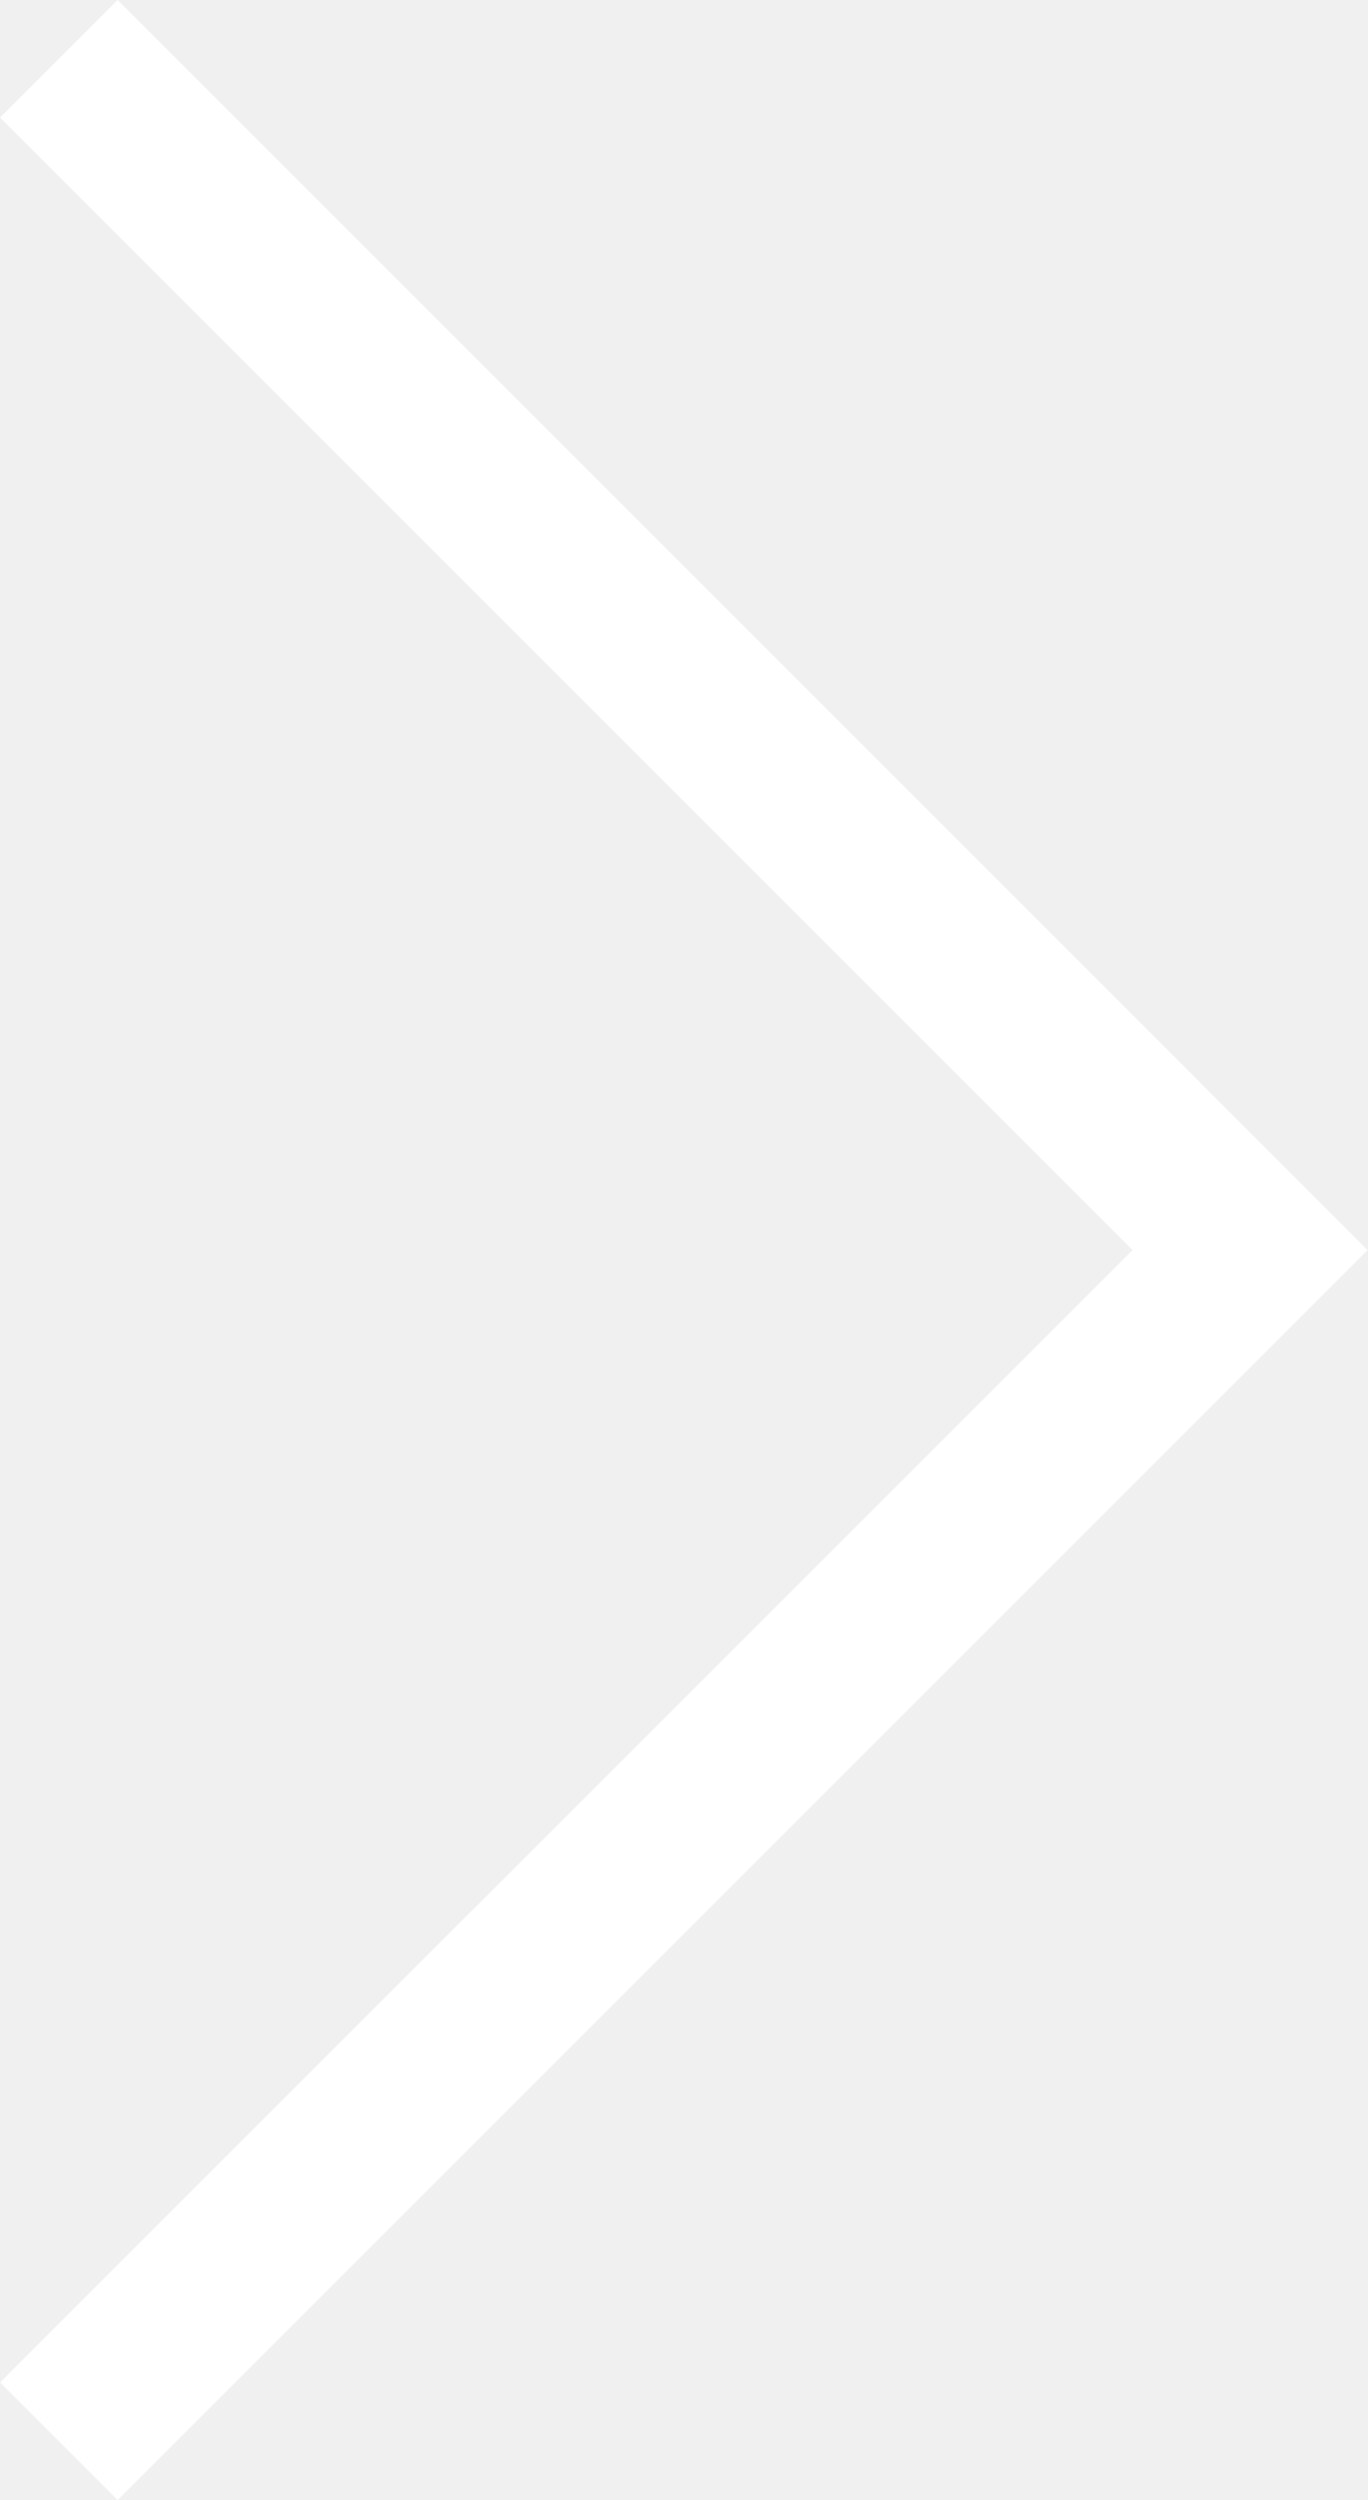
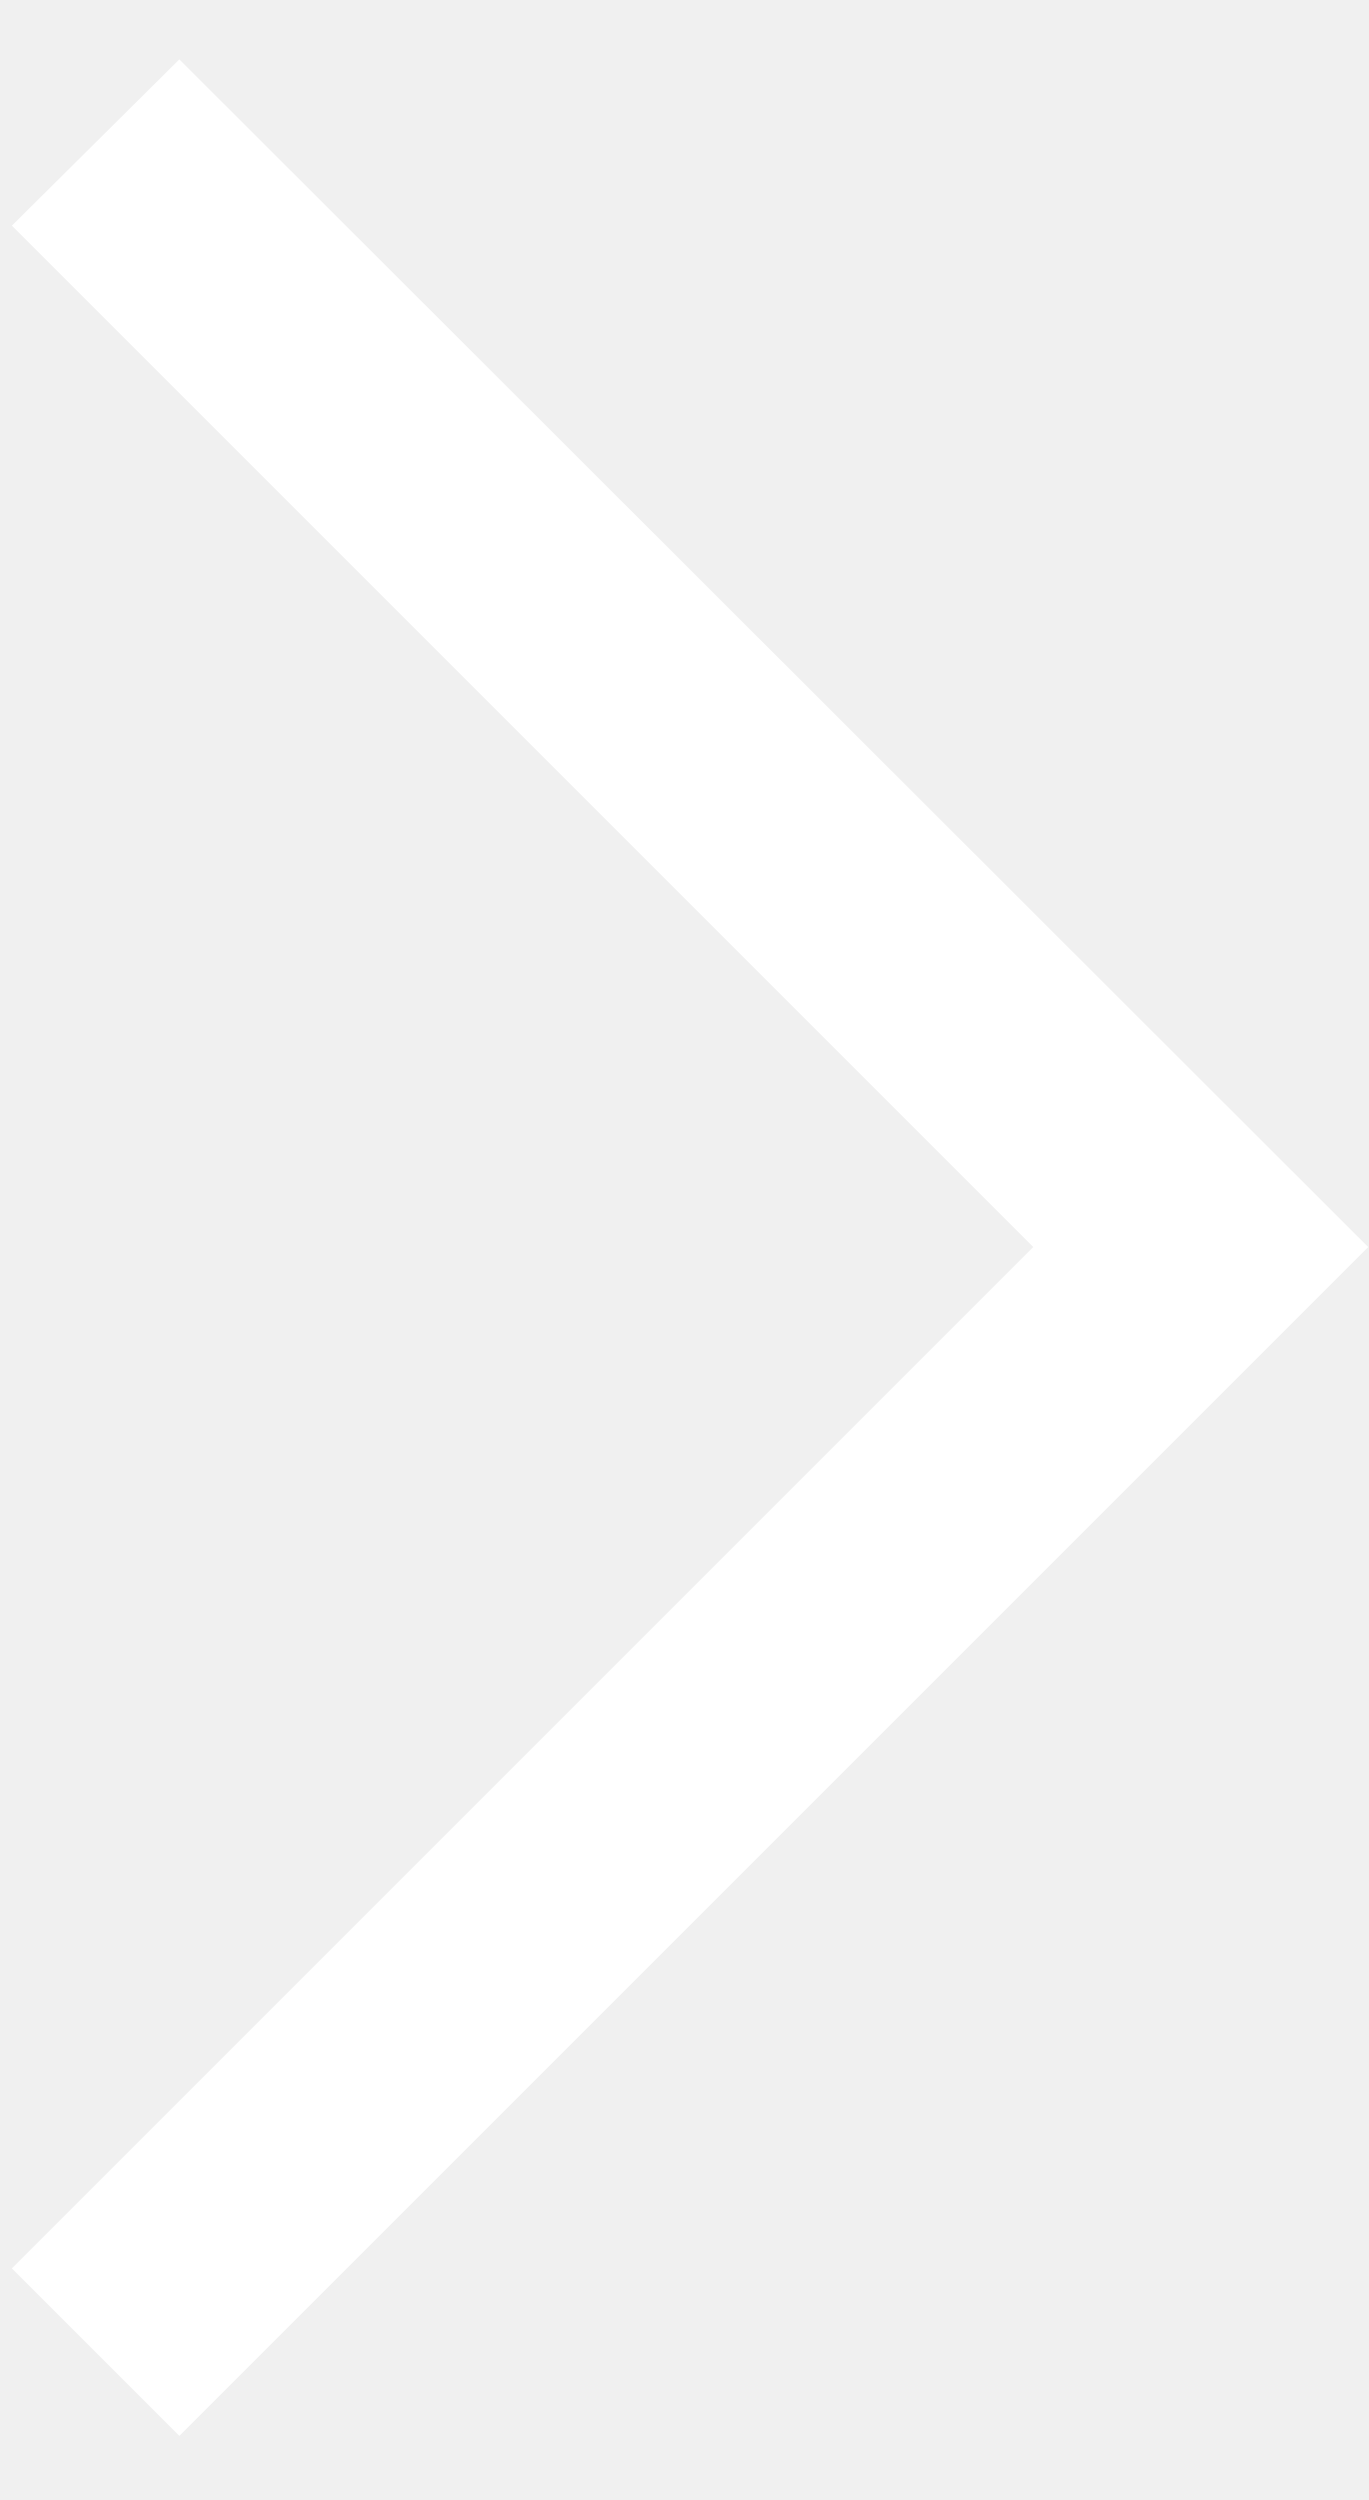
- <svg xmlns="http://www.w3.org/2000/svg" width="40.63mm" height="74.27mm" viewBox="0 0 115.16 210.53">
-   <defs>
-     <style>.a{fill:#fff;}</style>
-   </defs>
-   <polygon class="a" points="0 200.63 9.9 210.53 115.16 105.27 9.9 0 0 9.9 95.37 105.27 0 200.63" />
+ <svg xmlns="http://www.w3.org/2000/svg" version="1.1" id="Layer_1" x="0px" y="0px" viewBox="0 0 115.2 210.5" style="enable-background:new 0 0 115.2 210.5;" xml:space="preserve">
+   <style type="text/css">
+ 	.st0{fill:#FFFFFF;}
+ </style>
+   <polygon class="st0" points="87,105 1,191 15.1,205.1 115.2,105 15.1,5 1,19 " />
</svg>
